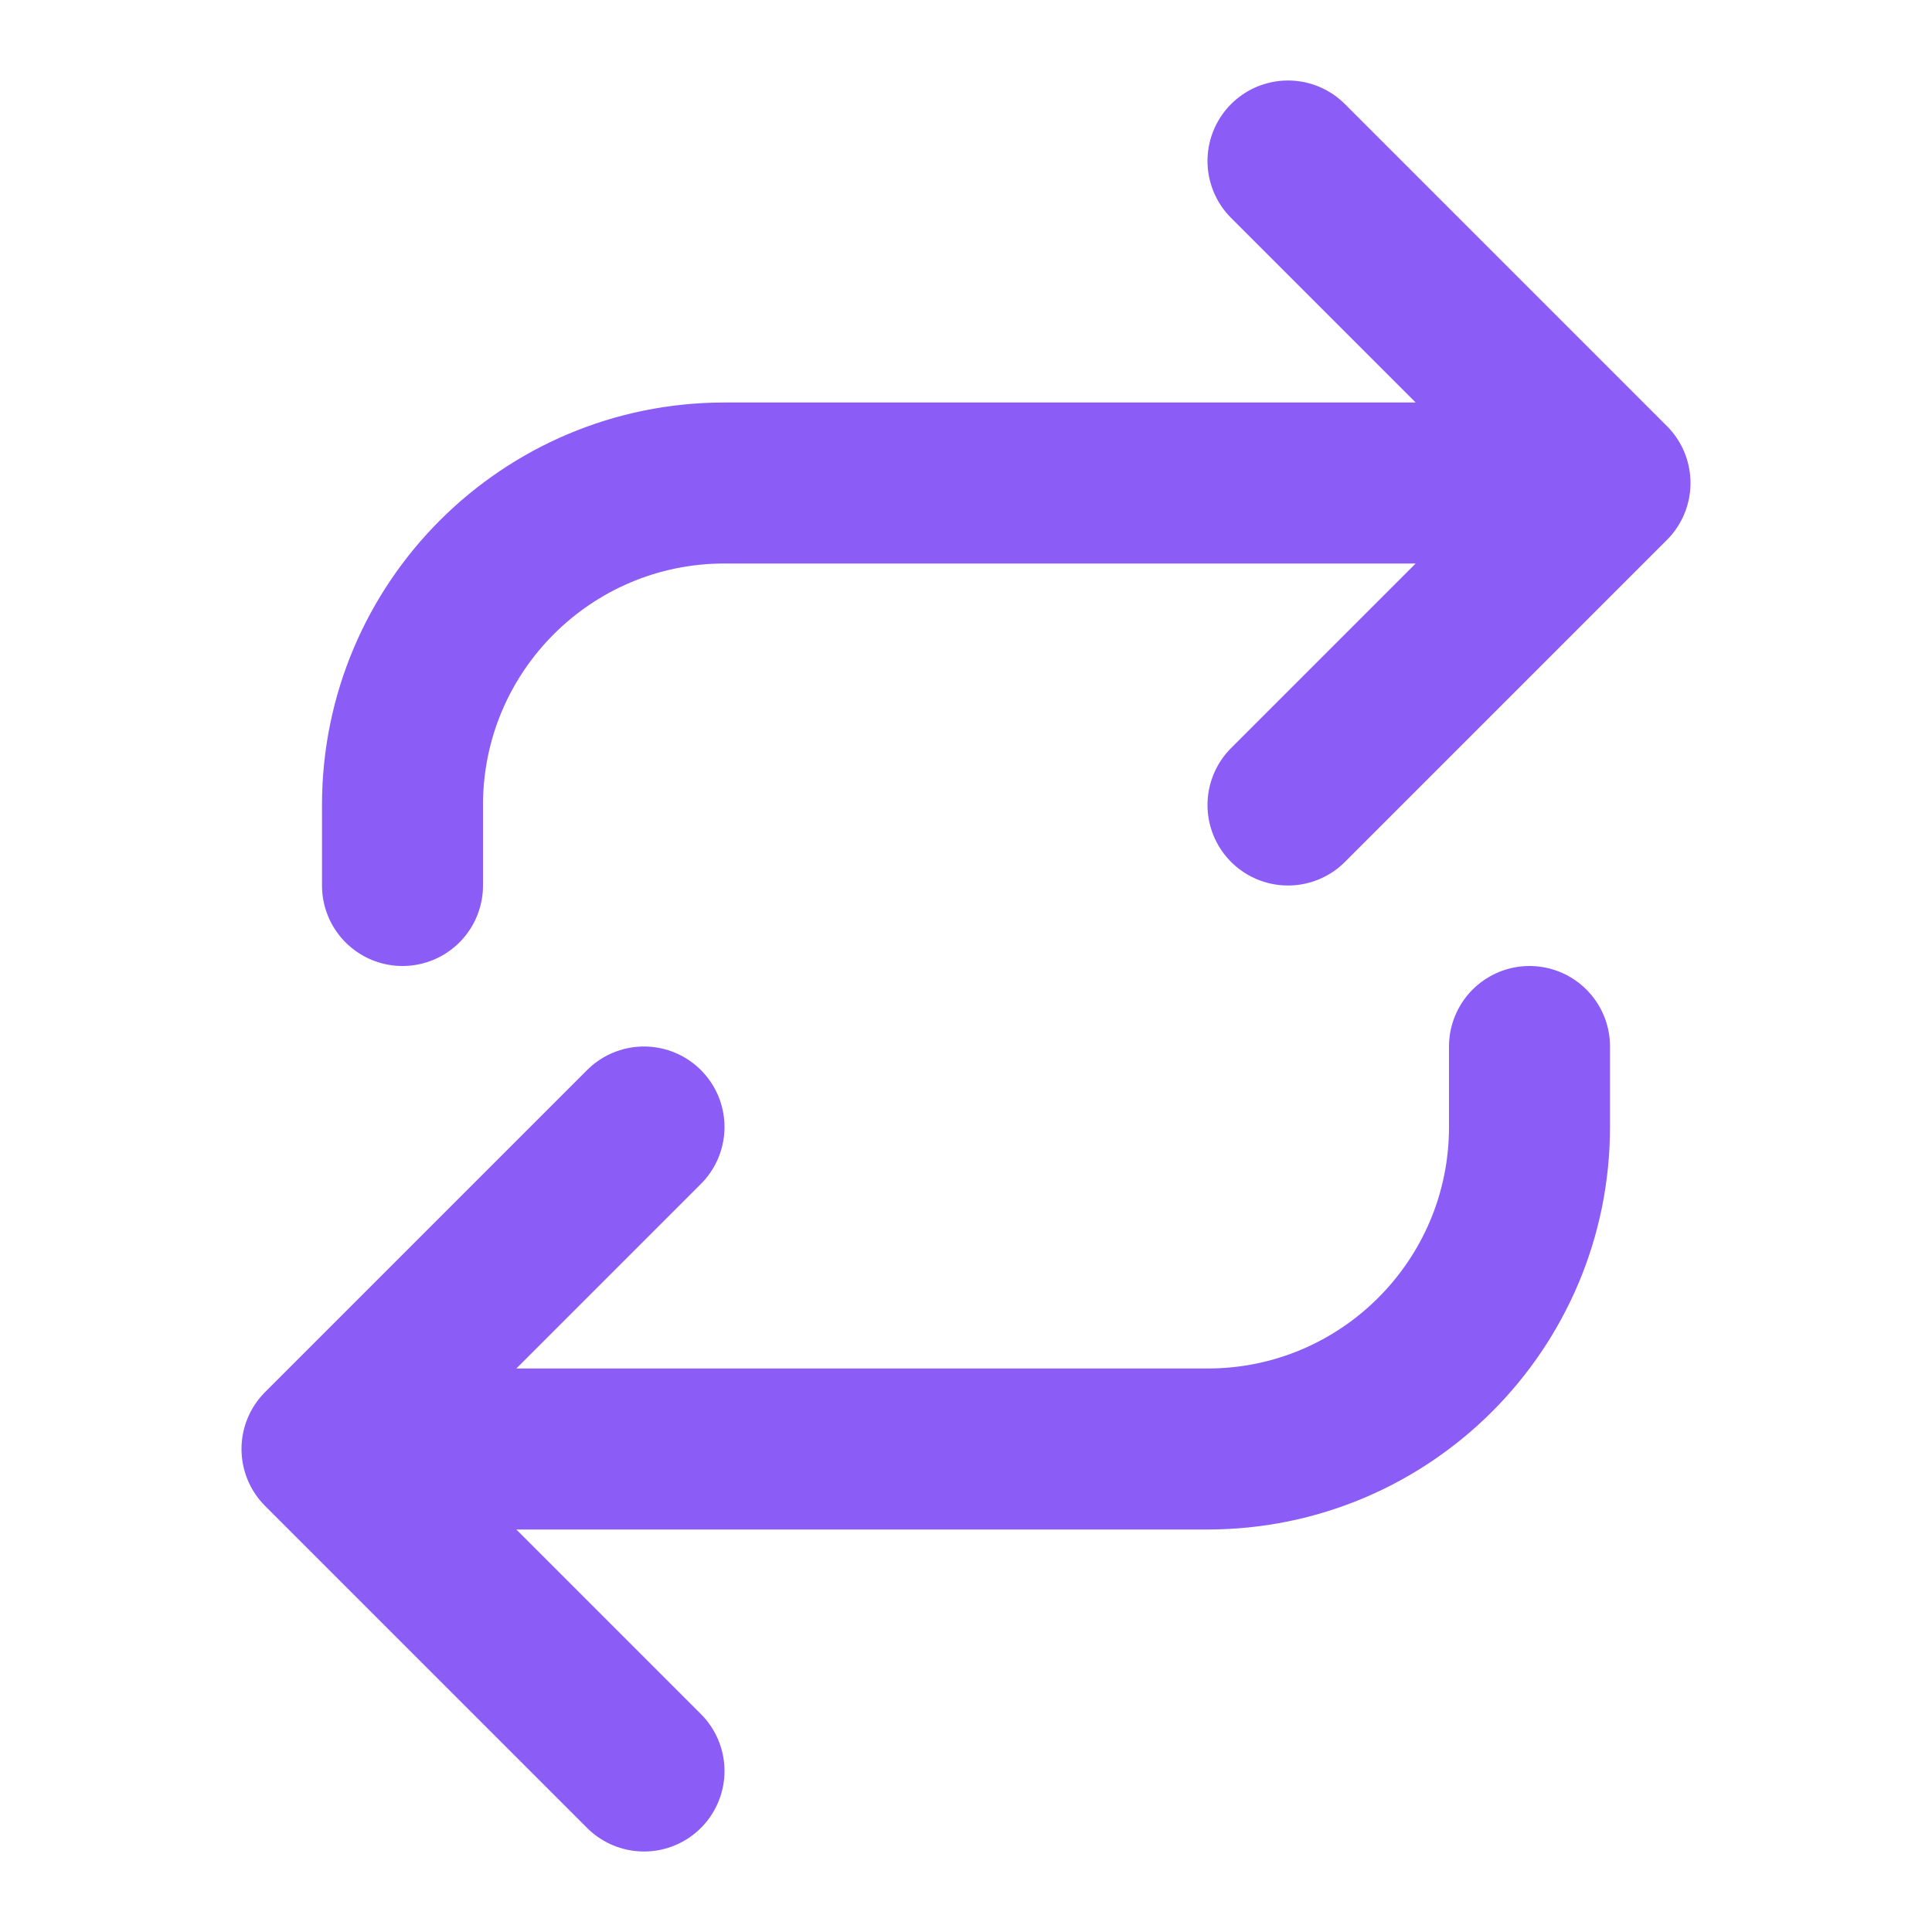
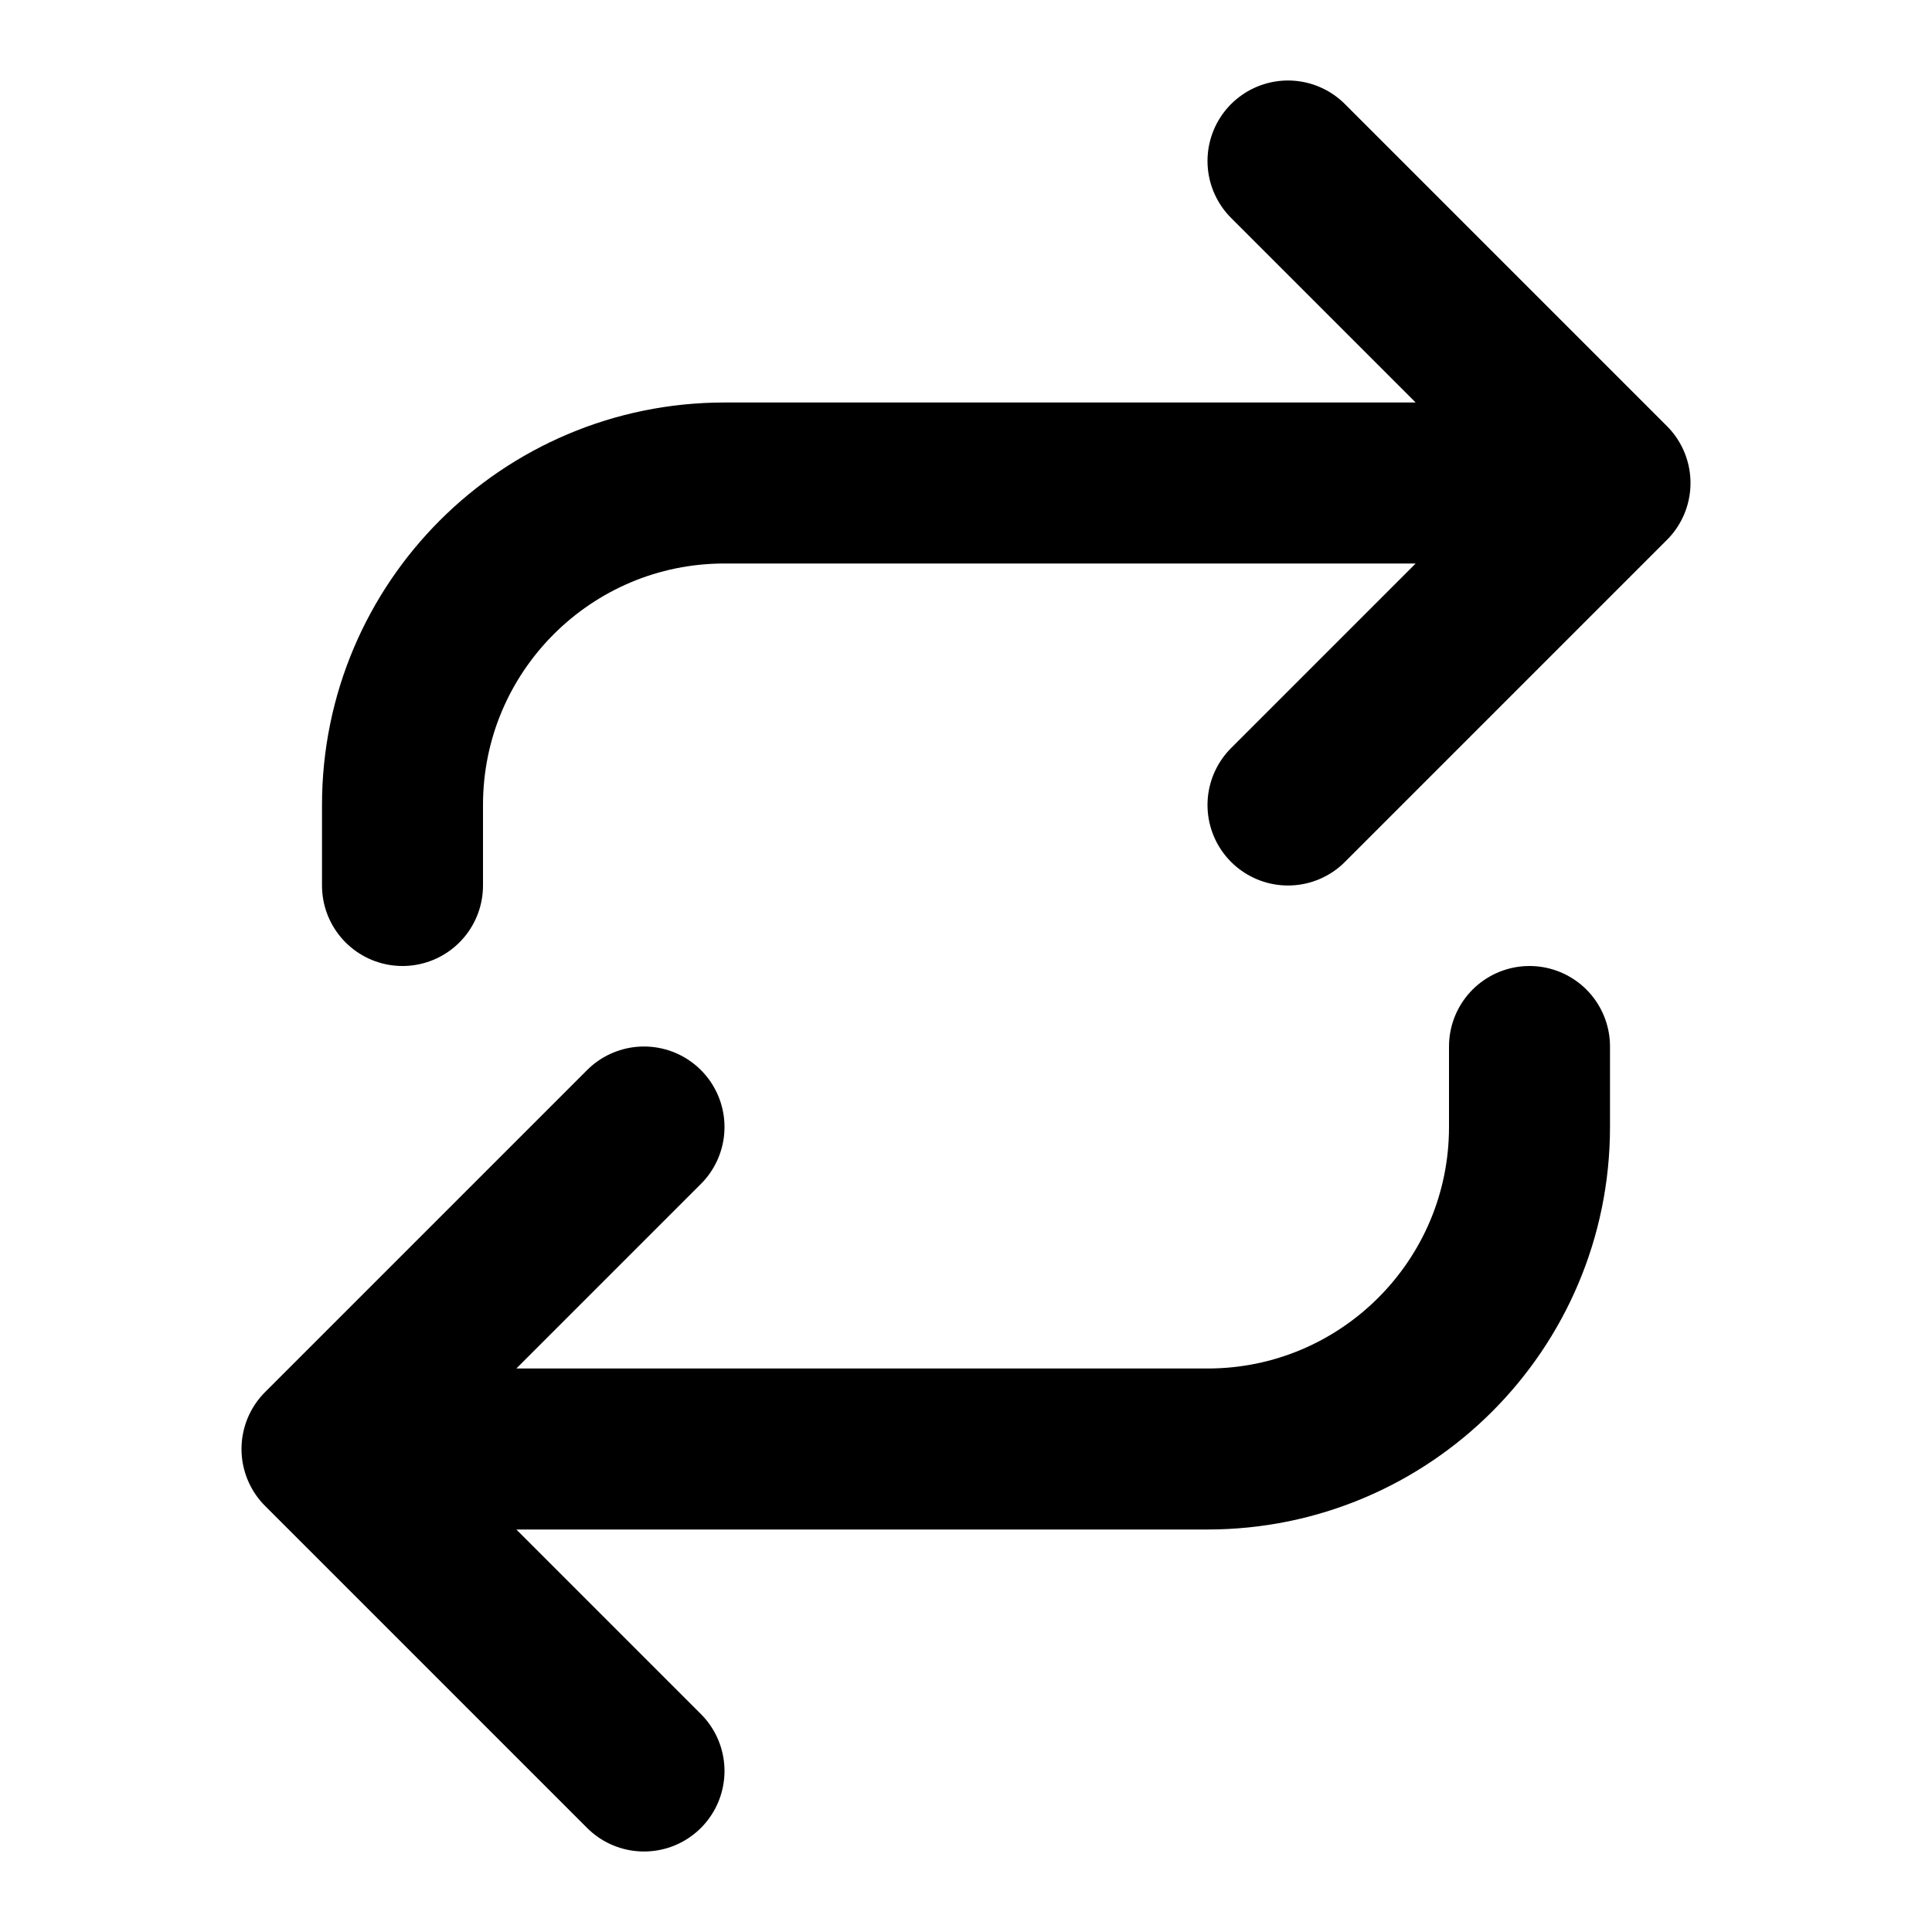
<svg xmlns="http://www.w3.org/2000/svg" width="24" height="24" viewBox="0 0 24 24" fill="none">
-   <path d="M8 14L4 18M4 18L8 22M4 18L15 18C17.209 18 19 16.209 19 14L19 13" stroke="#8B5CF6" stroke-width="2" stroke-linecap="round" />
-   <path d="M16 10L20 6M20 6L16 2M20 6L9 6C6.791 6 5 7.791 5 10L5 11" stroke="#8B5CF6" stroke-width="2" stroke-linecap="round" />
+   <path d="M8 14L4 18M4 18L8 22M4 18L15 18C17.209 18 19 16.209 19 14L19 13" stroke="currentColor" stroke-width="2" stroke-linecap="round" />
+   <path d="M16 10L20 6M20 6L16 2M20 6L9 6C6.791 6 5 7.791 5 10L5 11" stroke="currentColor" stroke-width="2" stroke-linecap="round" />
</svg>
